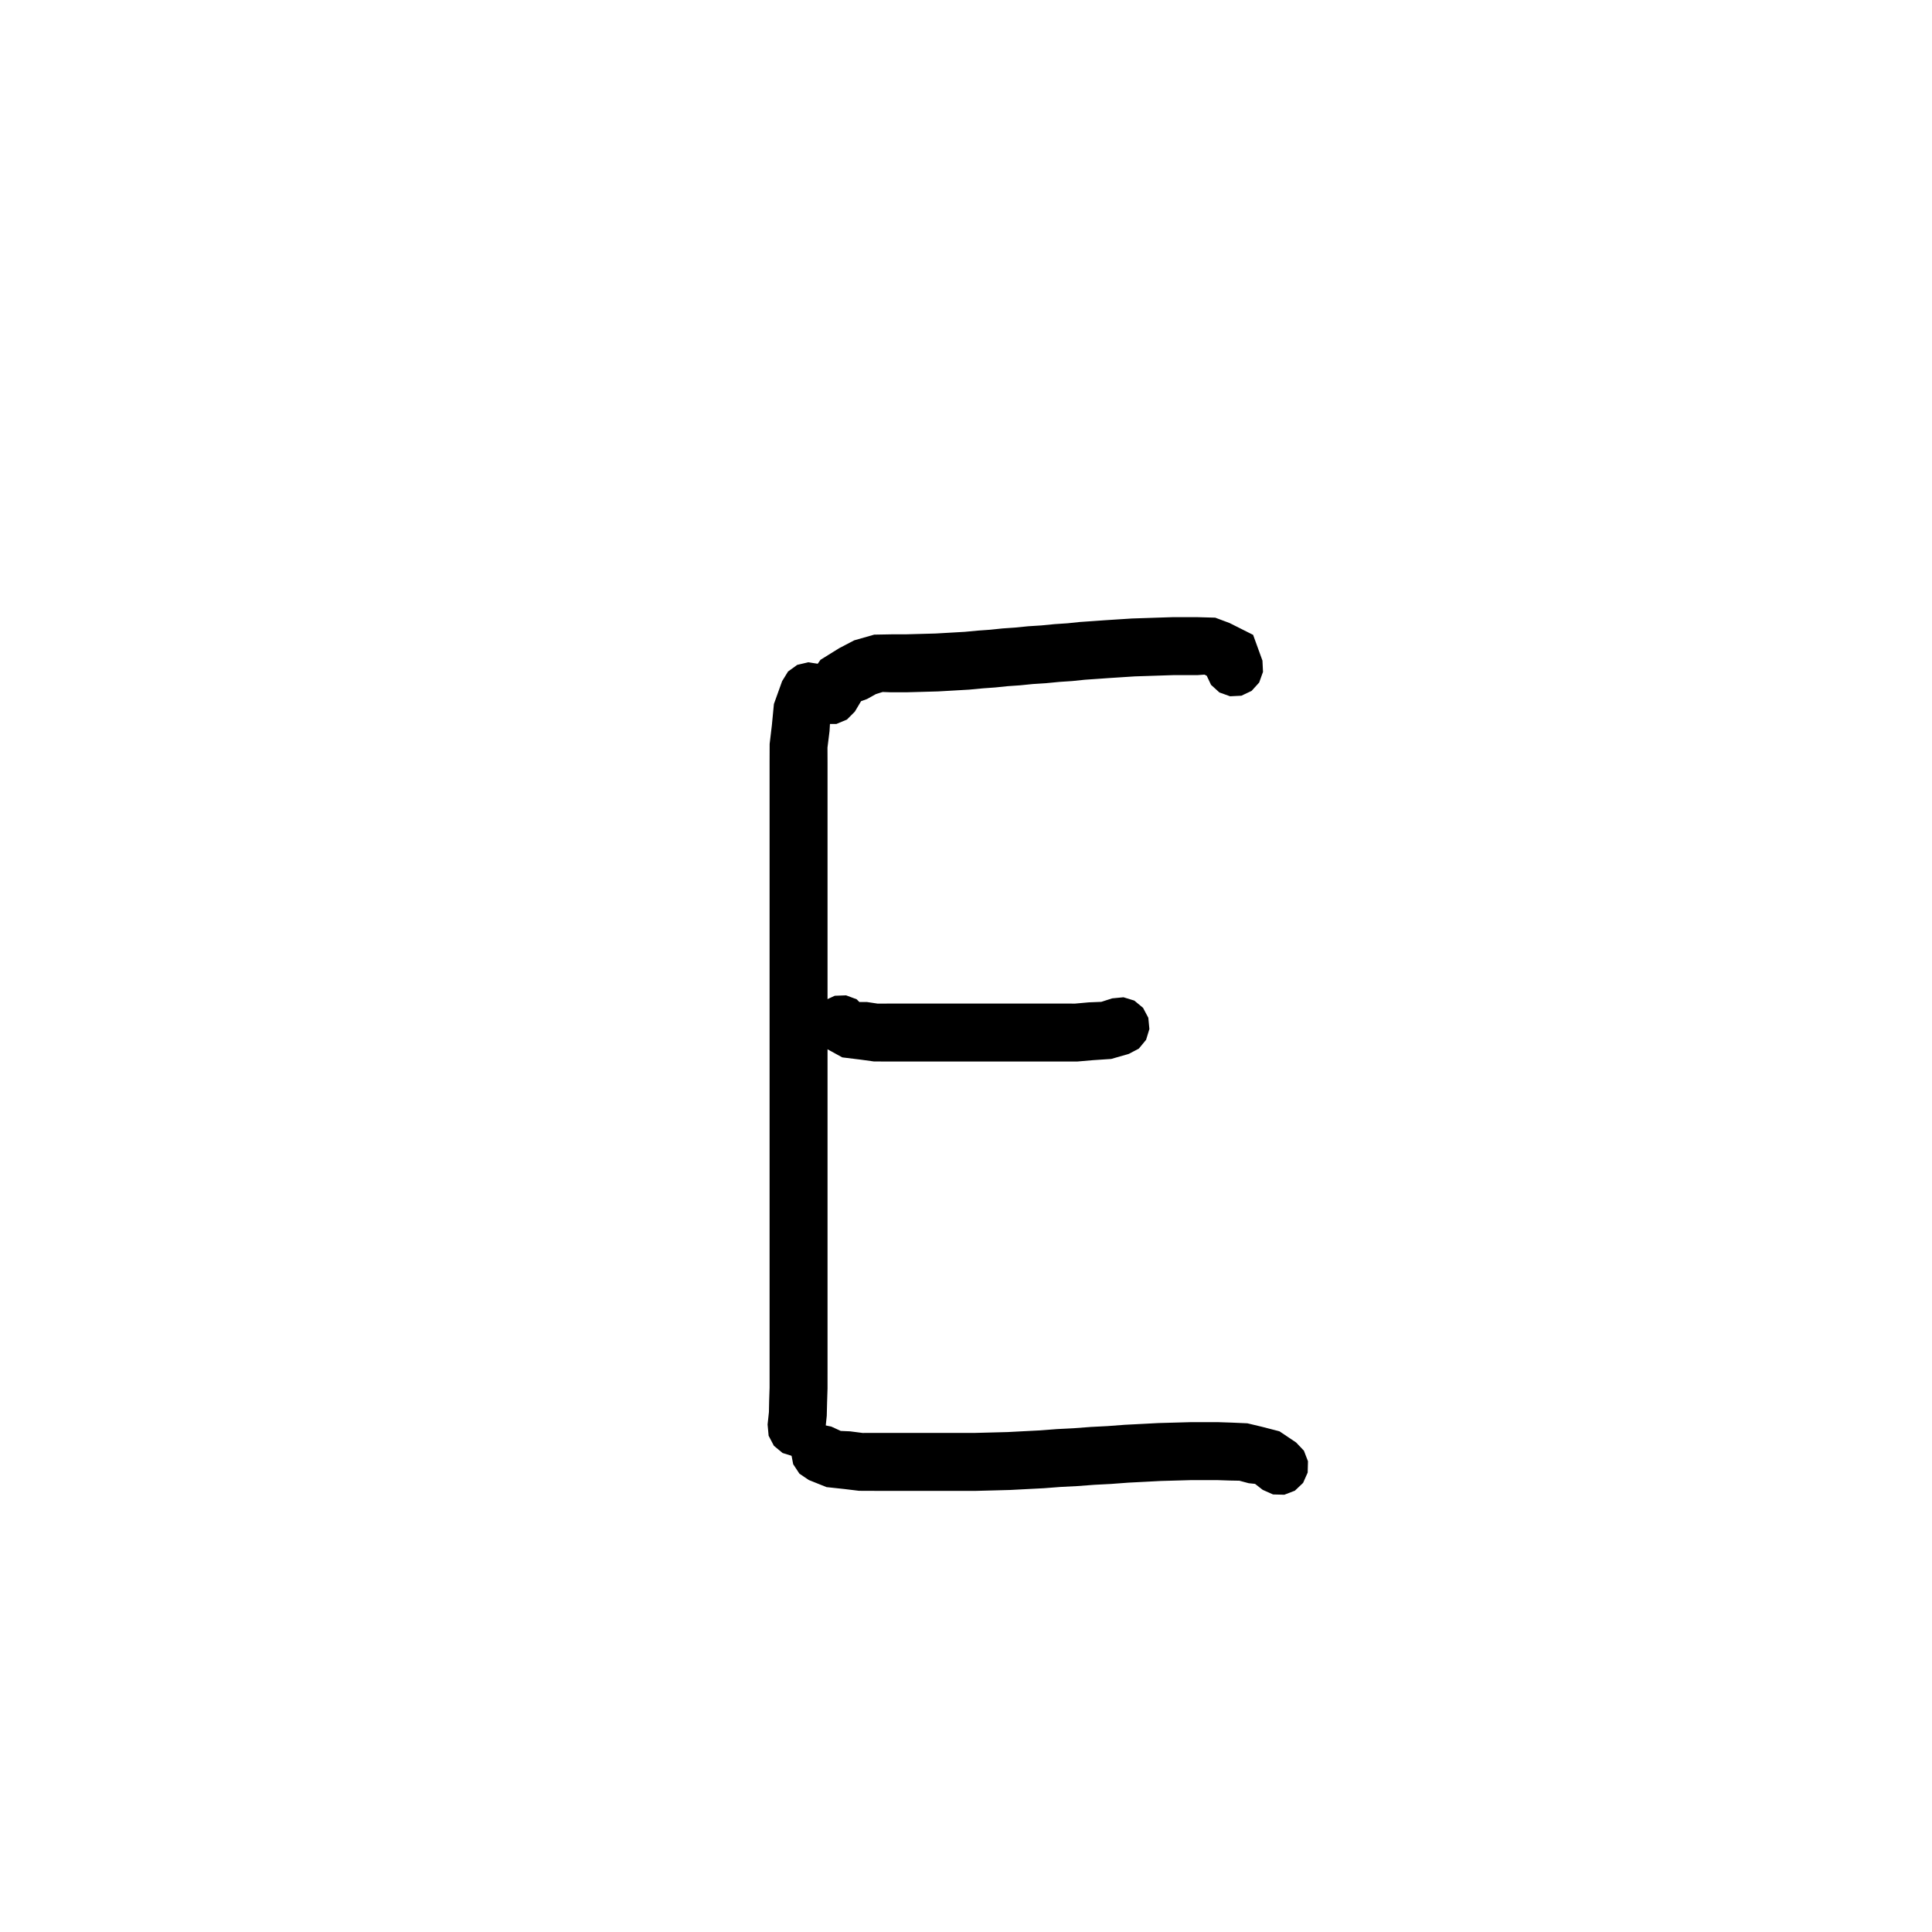
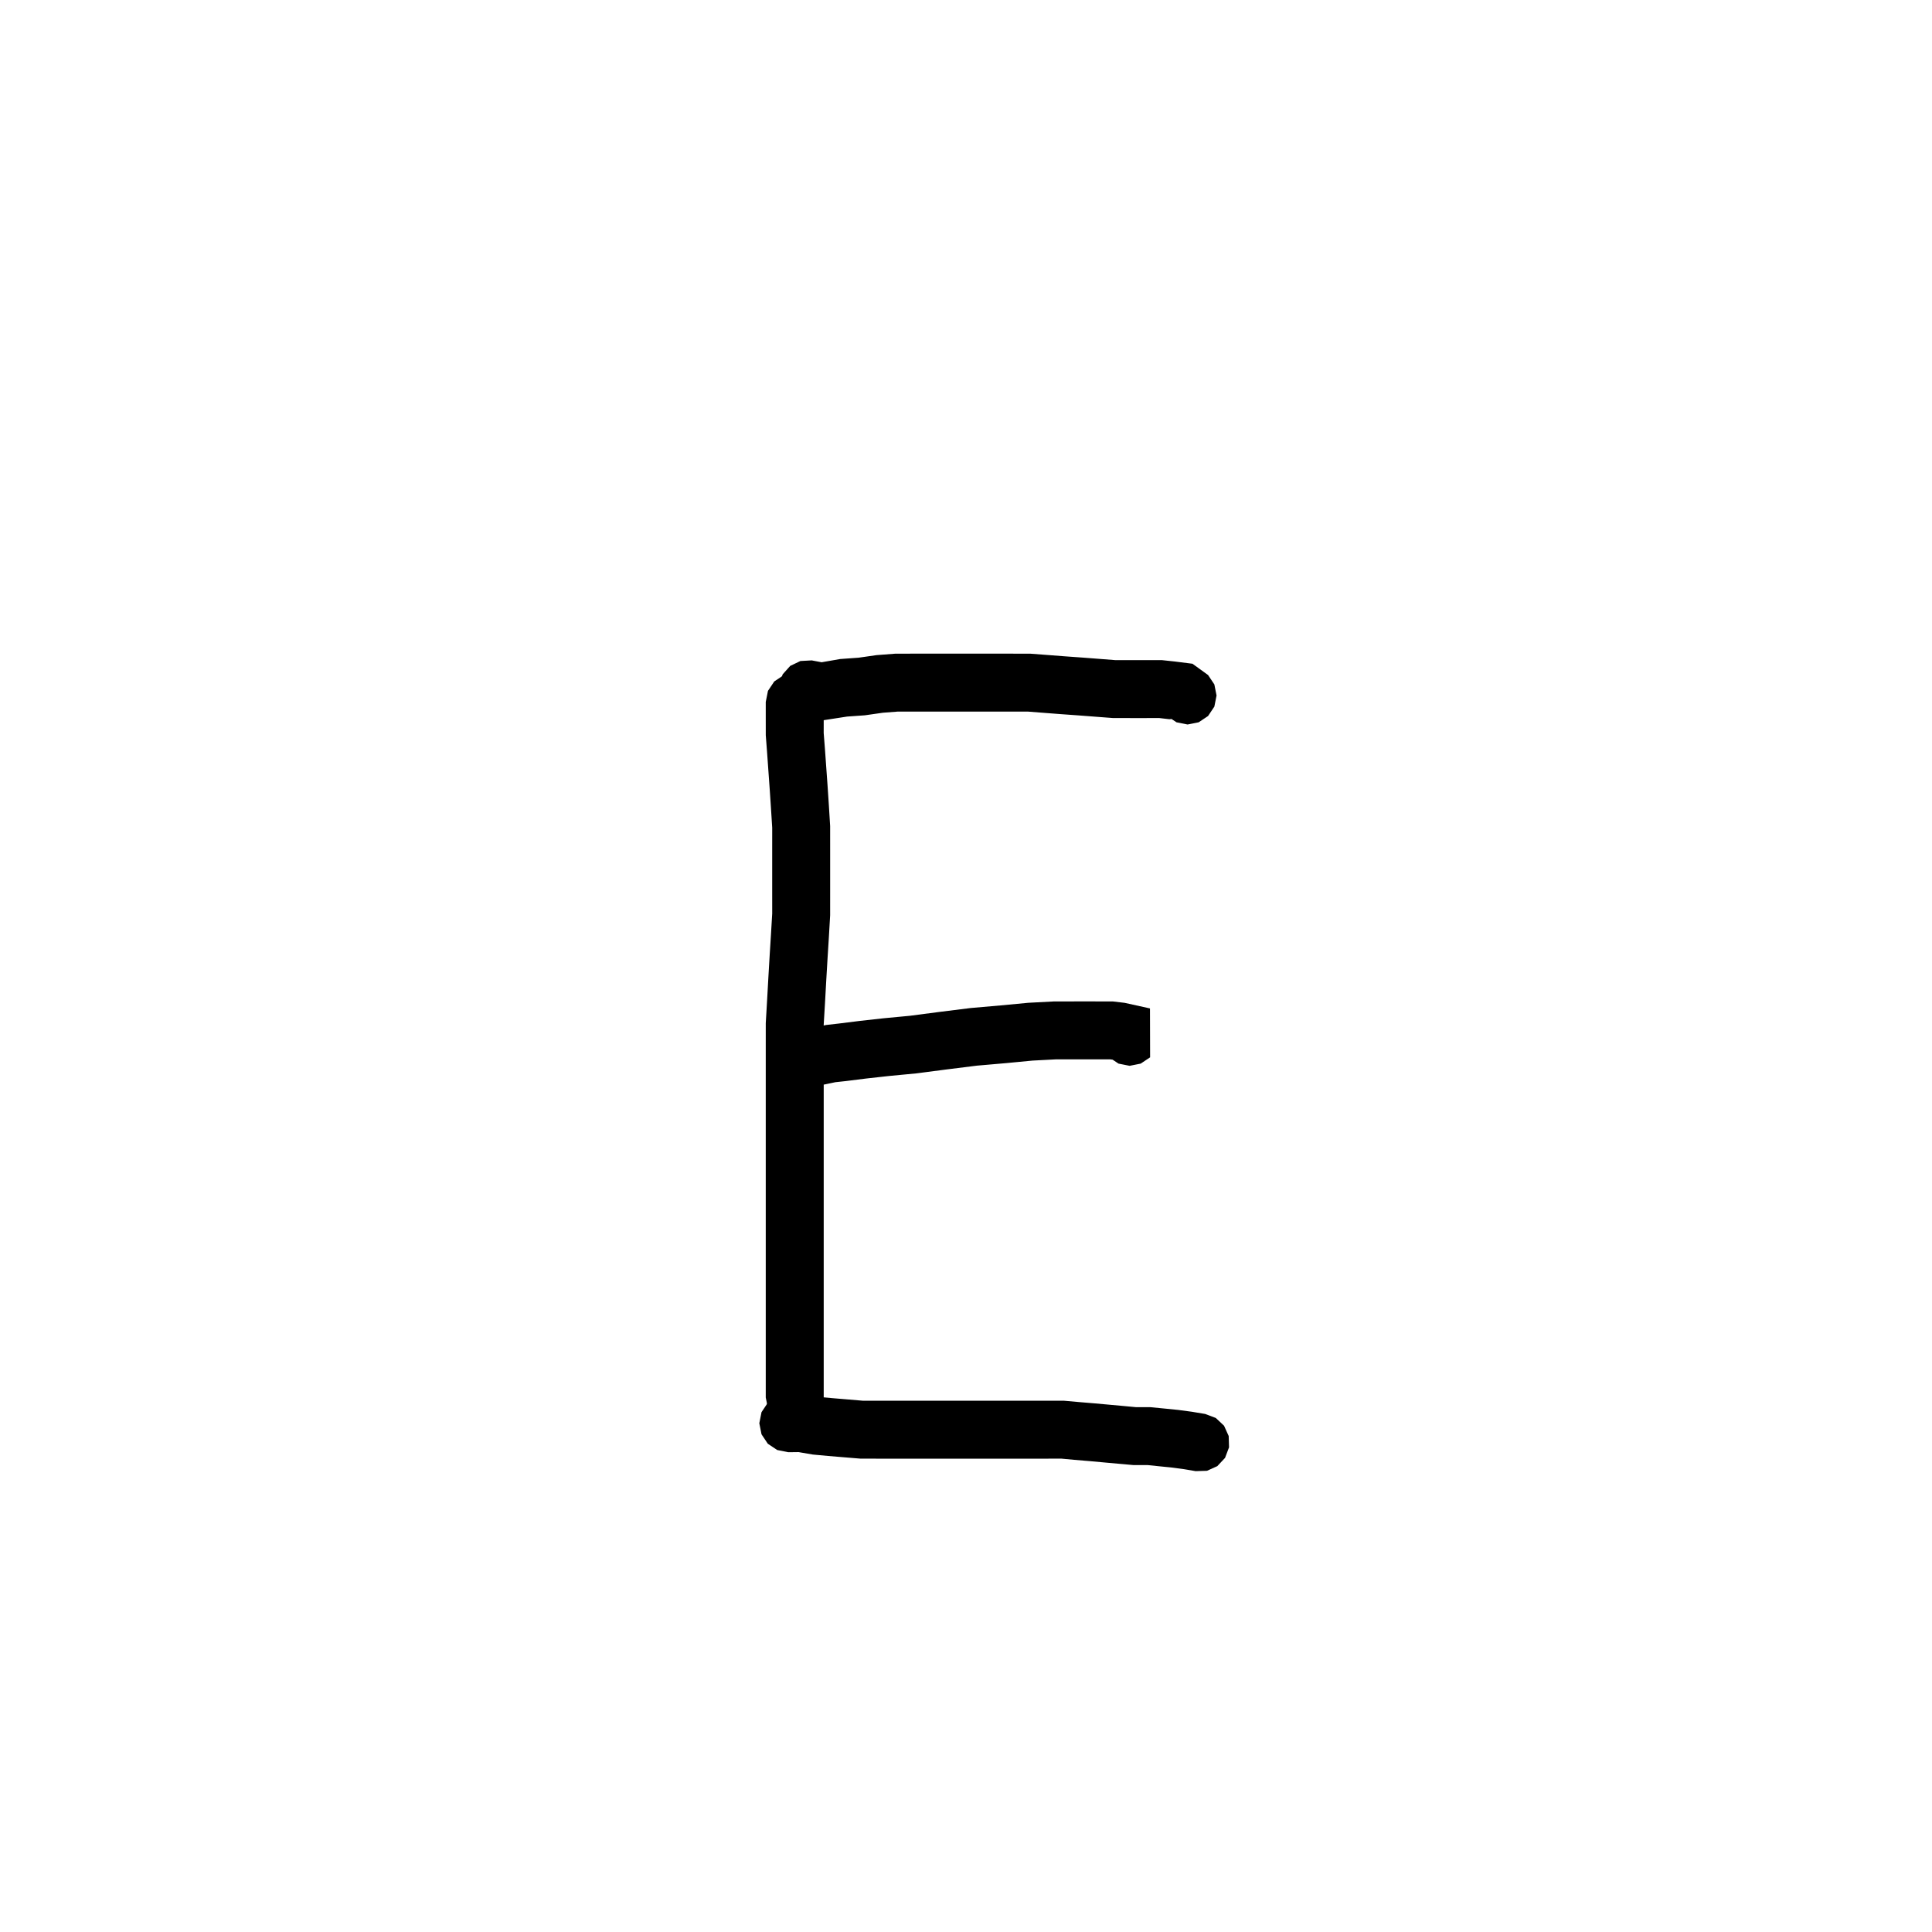
<svg xmlns="http://www.w3.org/2000/svg" viewBox="0 0 300 300" width="300" height="300">
-   <path d="M 121.447 105.77 L 120.173 109.314 L 119.856 112.612 L 119.509 115.516 L 119.5 118.333 L 119.5 121.2 L 119.5 124.133 L 119.5 127.267 L 119.5 130.667 L 119.5 134.333 L 119.5 138.2 L 119.5 142.2 L 119.5 146.333 L 119.5 150.6 L 119.5 154.867 L 119.5 159.2 L 119.5 163.467 L 119.5 167.8 L 119.5 172 L 119.5 176.267 L 119.5 180.333 L 119.5 184.4 L 119.5 188.267 L 119.5 192.067 L 119.5 195.6 L 119.5 199.067 L 119.5 202.333 L 119.5 205.467 L 119.5 208.333 L 119.5 211 L 119.5 213.333 L 119.501 215.463 L 119.435 217.476 L 119.399 219.261 L 119.191 221.196 L 119.352 222.944 L 120.169 224.498 L 121.519 225.621 L 123.196 226.142 L 124.944 225.982 L 126.498 225.164 L 127.621 223.815 L 128.142 222.138 L 128.379 219.85 L 128.432 217.724 L 128.499 215.604 L 128.5 213.333 L 128.5 211 L 128.5 208.333 L 128.5 205.467 L 128.5 202.333 L 128.5 199.067 L 128.5 195.6 L 128.5 192.067 L 128.5 188.267 L 128.5 184.4 L 128.5 180.333 L 128.5 176.267 L 128.5 172 L 128.5 167.8 L 128.5 163.467 L 128.5 159.2 L 128.5 154.867 L 128.5 150.6 L 128.5 146.333 L 128.5 142.2 L 128.5 138.2 L 128.5 134.333 L 128.5 130.667 L 128.5 127.267 L 128.5 124.133 L 128.5 121.2 L 128.5 118.333 L 128.491 116.084 L 128.81 113.522 L 128.939 111.353 L 129.887 108.896 L 130.163 107.162 L 129.756 105.455 L 128.725 104.033 L 127.23 103.113 L 125.496 102.837 L 123.788 103.244 L 122.366 104.275 Z" fill="black" fill-rule="nonzero" />
-   <path d="M 132.744 110.496 L 133.706 108.879 L 134.626 108.548 L 136.029 107.768 L 137.057 107.452 L 138.4 107.5 L 140.664 107.5 L 143.19 107.432 L 145.657 107.363 L 148.057 107.226 L 150.468 107.088 L 152.64 106.884 L 154.527 106.749 L 156.453 106.55 L 158.38 106.417 L 160.368 106.218 L 162.428 106.085 L 164.501 105.885 L 166.513 105.751 L 168.453 105.55 L 170.315 105.422 L 172.171 105.29 L 174.223 105.157 L 176.217 105.028 L 178.214 104.964 L 180.214 104.898 L 182.21 104.833 L 184 104.833 L 185.933 104.833 L 187.032 104.755 L 188.009 105.257 L 187.64 104.308 L 187.301 104.758 L 188.051 106.346 L 189.351 107.525 L 191.004 108.118 L 192.758 108.032 L 194.346 107.282 L 195.525 105.982 L 196.118 104.329 L 196.032 102.575 L 194.582 98.581 L 190.925 96.743 L 188.701 95.911 L 185.933 95.833 L 184 95.833 L 182.057 95.834 L 179.919 95.902 L 177.919 95.969 L 175.783 96.039 L 173.644 96.176 L 171.562 96.31 L 169.685 96.444 L 167.68 96.583 L 165.753 96.783 L 163.766 96.915 L 161.705 97.115 L 159.632 97.248 L 157.62 97.449 L 155.68 97.583 L 153.74 97.784 L 151.893 97.916 L 149.798 98.112 L 147.543 98.241 L 145.277 98.371 L 142.943 98.435 L 140.536 98.5 L 138.4 98.5 L 135.743 98.548 L 132.638 99.432 L 130.307 100.652 L 127.405 102.454 L 125.256 105.504 L 124.586 107.127 L 124.587 108.883 L 125.261 110.504 L 126.504 111.744 L 128.127 112.414 L 129.883 112.413 L 131.504 111.739 Z" fill="black" fill-rule="nonzero" />
-   <path d="M 128.308 162.832 L 130.788 164.19 L 133.622 164.538 L 135.71 164.824 L 138.267 164.833 L 140.4 164.833 L 142.467 164.833 L 144.4 164.833 L 146.333 164.833 L 148.067 164.833 L 149.8 164.833 L 151.533 164.833 L 153.267 164.833 L 155 164.833 L 156.667 164.833 L 158.533 164.833 L 160.4 164.833 L 162.533 164.833 L 164.733 164.833 L 167.326 164.829 L 169.722 164.622 L 172.549 164.433 L 175.293 163.644 L 176.844 162.821 L 177.962 161.467 L 178.477 159.788 L 178.31 158.04 L 177.487 156.489 L 176.133 155.371 L 174.455 154.856 L 172.707 155.023 L 171.007 155.567 L 169.078 155.645 L 166.941 155.837 L 164.733 155.833 L 162.533 155.833 L 160.4 155.833 L 158.533 155.833 L 156.667 155.833 L 155 155.833 L 153.267 155.833 L 151.533 155.833 L 149.8 155.833 L 148.067 155.833 L 146.333 155.833 L 144.4 155.833 L 142.467 155.833 L 140.4 155.833 L 138.267 155.833 L 136.29 155.843 L 134.644 155.596 L 133.435 155.588 L 133.025 155.168 L 131.379 154.557 L 129.624 154.622 L 128.028 155.354 L 126.834 156.642 L 126.223 158.288 L 126.289 160.042 L 127.021 161.638 Z" fill="black" fill-rule="nonzero" />
-   <path d="M 125.587 229.814 L 128.337 230.917 L 131.062 231.209 L 133.386 231.491 L 135.8 231.5 L 137.8 231.5 L 139.933 231.5 L 142.067 231.5 L 144.267 231.5 L 146.667 231.5 L 149.067 231.5 L 151.593 231.5 L 154.25 231.432 L 156.844 231.363 L 159.433 231.227 L 162.088 231.091 L 164.688 230.891 L 167.284 230.758 L 169.951 230.558 L 172.551 230.424 L 175.218 230.224 L 177.767 230.094 L 180.249 229.963 L 182.592 229.898 L 184.932 229.833 L 187.067 229.833 L 189.06 229.833 L 190.981 229.897 L 192.441 229.923 L 193.91 230.315 L 194.883 230.415 L 196.072 231.343 L 197.676 232.056 L 199.431 232.101 L 201.07 231.471 L 202.343 230.262 L 203.056 228.657 L 203.101 226.902 L 202.471 225.263 L 201.262 223.99 L 198.673 222.252 L 195.957 221.551 L 193.692 221.01 L 191.286 220.903 L 189.207 220.834 L 187.067 220.833 L 184.801 220.834 L 182.342 220.902 L 179.884 220.97 L 177.3 221.106 L 174.649 221.242 L 171.982 221.442 L 169.382 221.576 L 166.716 221.776 L 164.112 221.909 L 161.512 222.109 L 158.967 222.239 L 156.489 222.37 L 154.016 222.435 L 151.474 222.5 L 149.067 222.5 L 146.667 222.5 L 144.267 222.5 L 142.067 222.5 L 139.933 222.5 L 137.8 222.5 L 135.8 222.5 L 133.947 222.509 L 132.004 222.258 L 130.552 222.194 L 129.08 221.519 L 127.36 221.167 L 125.635 221.499 L 124.17 222.466 L 123.186 223.92 L 122.833 225.64 L 123.166 227.364 L 124.133 228.83 Z" fill="black" fill-rule="nonzero" />
+   <path d="M 118.906 109 L 118.906 111.333 L 118.909 114.171 L 119.119 116.932 L 119.318 119.721 L 119.517 122.51 L 119.716 125.49 L 119.908 128.536 L 119.906 131.8 L 119.906 135.2 L 119.906 138.6 L 119.908 141.868 L 119.714 145.128 L 119.514 148.328 L 119.314 151.743 L 119.114 155.343 L 118.908 158.871 L 118.906 162.6 L 118.906 166.2 L 118.906 169.6 L 118.906 173 L 118.906 176.6 L 118.906 180.2 L 118.906 183.8 L 118.906 187.8 L 118.906 191.6 L 118.906 195.4 L 118.906 199 L 118.906 202.6 L 118.906 206 L 118.906 209.2 L 118.906 212 L 118.906 215 L 118.906 217 L 119.249 218.722 L 120.224 220.182 L 121.684 221.157 L 123.406 221.5 L 125.128 221.157 L 126.588 220.182 L 127.564 218.722 L 127.906 217 L 127.906 215 L 127.906 212 L 127.906 209.2 L 127.906 206 L 127.906 202.6 L 127.906 199 L 127.906 195.4 L 127.906 191.6 L 127.906 187.8 L 127.906 183.8 L 127.906 180.2 L 127.906 176.6 L 127.906 173 L 127.906 169.6 L 127.906 166.2 L 127.906 162.6 L 127.904 159.129 L 128.099 155.857 L 128.299 152.257 L 128.498 148.872 L 128.698 145.672 L 128.904 142.132 L 128.906 138.6 L 128.906 135.2 L 128.906 131.8 L 128.904 128.264 L 128.697 124.91 L 128.496 121.89 L 128.295 119.079 L 128.094 116.268 L 127.903 113.829 L 127.906 111.333 L 127.906 109 L 127.564 107.278 L 126.588 105.818 L 125.128 104.843 L 123.406 104.5 L 121.684 104.843 L 120.224 105.818 L 119.249 107.278 Z" fill="black" fill-rule="nonzero" />
+   <path d="M 124.77 111.455 L 127.9 111.83 L 131.546 111.267 L 134.286 111.074 L 137.103 110.672 L 139.394 110.496 L 141.406 110.5 L 143.406 110.5 L 145.406 110.5 L 147.606 110.5 L 149.806 110.5 L 152.206 110.5 L 154.606 110.5 L 157.206 110.5 L 159.633 110.497 L 162.061 110.687 L 164.674 110.888 L 167.474 111.088 L 170.061 111.287 L 172.833 111.497 L 175.606 111.5 L 178.006 111.5 L 179.982 111.494 L 181.584 111.68 L 182.317 111.602 L 181.224 111.182 L 182.684 112.157 L 184.406 112.5 L 186.128 112.157 L 187.588 111.182 L 188.564 109.722 L 188.906 108 L 188.564 106.278 L 187.588 104.818 L 185.163 103.064 L 182.429 102.72 L 180.431 102.506 L 178.006 102.5 L 175.606 102.5 L 173.179 102.503 L 170.751 102.313 L 168.139 102.112 L 165.339 101.912 L 162.751 101.713 L 159.979 101.503 L 157.206 101.5 L 154.606 101.5 L 152.206 101.5 L 149.806 101.5 L 147.606 101.5 L 145.406 101.5 L 143.406 101.5 L 141.406 101.5 L 139.019 101.504 L 136.109 101.728 L 133.327 102.126 L 130.466 102.333 L 127.579 102.836 L 126.043 102.545 L 124.289 102.641 L 122.706 103.4 L 121.534 104.707 L 120.951 106.364 L 121.047 108.117 L 121.806 109.7 L 123.114 110.872 Z" fill="black" fill-rule="nonzero" />
+   <path d="M 127.406 159.5 L 127.073 159.5 L 125.351 159.843 L 123.891 160.818 L 122.915 162.278 L 122.573 164 L 122.915 165.722 L 123.891 167.182 L 125.351 168.157 L 127.073 168.5 L 127.406 168.5 L 129.128 168.157 L 130.588 167.182 L 131.564 165.722 L 131.906 164 L 131.564 162.278 L 130.588 160.818 L 129.128 159.843 Z M 127.985 168.407 L 129.72 168.043 L 131.342 167.868 L 134.532 167.469 L 138.065 167.077 L 142.314 166.671 L 146.976 166.064 L 151.682 165.475 L 156.214 165.082 L 160.343 164.687 L 163.935 164.498 L 167.006 164.5 L 170.006 164.5 L 172.392 164.495 L 173.776 164.679 L 173.577 164.078 L 172.224 157.818 L 171.249 159.278 L 170.906 161 L 171.249 162.722 L 172.224 164.182 L 173.684 165.157 L 175.406 165.5 L 177.128 165.157 L 178.588 164.182 L 178.569 156.589 L 174.637 155.721 L 172.82 155.505 L 170.006 155.5 L 167.006 155.5 L 163.678 155.502 L 159.67 155.713 L 155.399 156.118 L 150.73 156.525 L 145.836 157.136 L 141.298 157.729 L 137.147 158.123 L 133.48 158.531 L 130.27 158.932 L 128.292 159.157 L 126.161 159.593 L 124.544 160.278 L 123.312 161.529 L 122.653 163.156 L 122.666 164.912 L 123.351 166.529 L 124.602 167.761 L 126.229 168.42 Z" fill="black" fill-rule="nonzero" />
+   <path d="M 122.406 225.5 L 123.999 225.482 L 126.224 225.862 L 128.616 226.083 L 131.033 226.284 L 133.611 226.496 L 136.006 226.5 L 138.206 226.5 L 140.406 226.5 L 142.606 226.5 L 144.806 226.5 L 147.006 226.5 L 149.206 226.5 L 151.606 226.5 L 153.806 226.5 L 156.006 226.5 L 158.206 226.5 L 160.606 226.5 L 162.806 226.5 L 164.802 226.495 L 166.816 226.683 L 169.216 226.883 L 171.399 227.082 L 173.599 227.282 L 176.002 227.495 L 178.192 227.495 L 179.958 227.678 L 181.885 227.87 L 183.739 228.117 L 185.666 228.439 L 187.421 228.384 L 189.022 227.662 L 190.224 226.382 L 190.845 224.74 L 190.79 222.985 L 190.068 221.384 L 188.788 220.182 L 187.146 219.561 L 185.074 219.216 L 182.928 218.93 L 180.854 218.722 L 178.62 218.505 L 176.411 218.505 L 174.414 218.318 L 172.214 218.118 L 169.996 217.917 L 167.596 217.717 L 165.211 217.505 L 162.806 217.5 L 160.606 217.5 L 158.206 217.5 L 156.006 217.5 L 153.806 217.5 L 151.606 217.5 L 149.206 217.5 L 147.006 217.5 L 144.806 217.5 L 142.606 217.5 L 140.406 217.5 L 138.206 217.5 L 136.006 217.5 L 134.002 217.504 L 131.78 217.316 L 129.396 217.117 L 127.388 216.938 L 124.814 216.518 L 122.406 216.5 L 120.684 216.843 L 119.224 217.818 L 118.249 219.278 L 117.906 221 L 118.249 222.722 L 119.224 224.182 L 120.684 225.157 Z" fill="black" fill-rule="nonzero" />
</svg>
